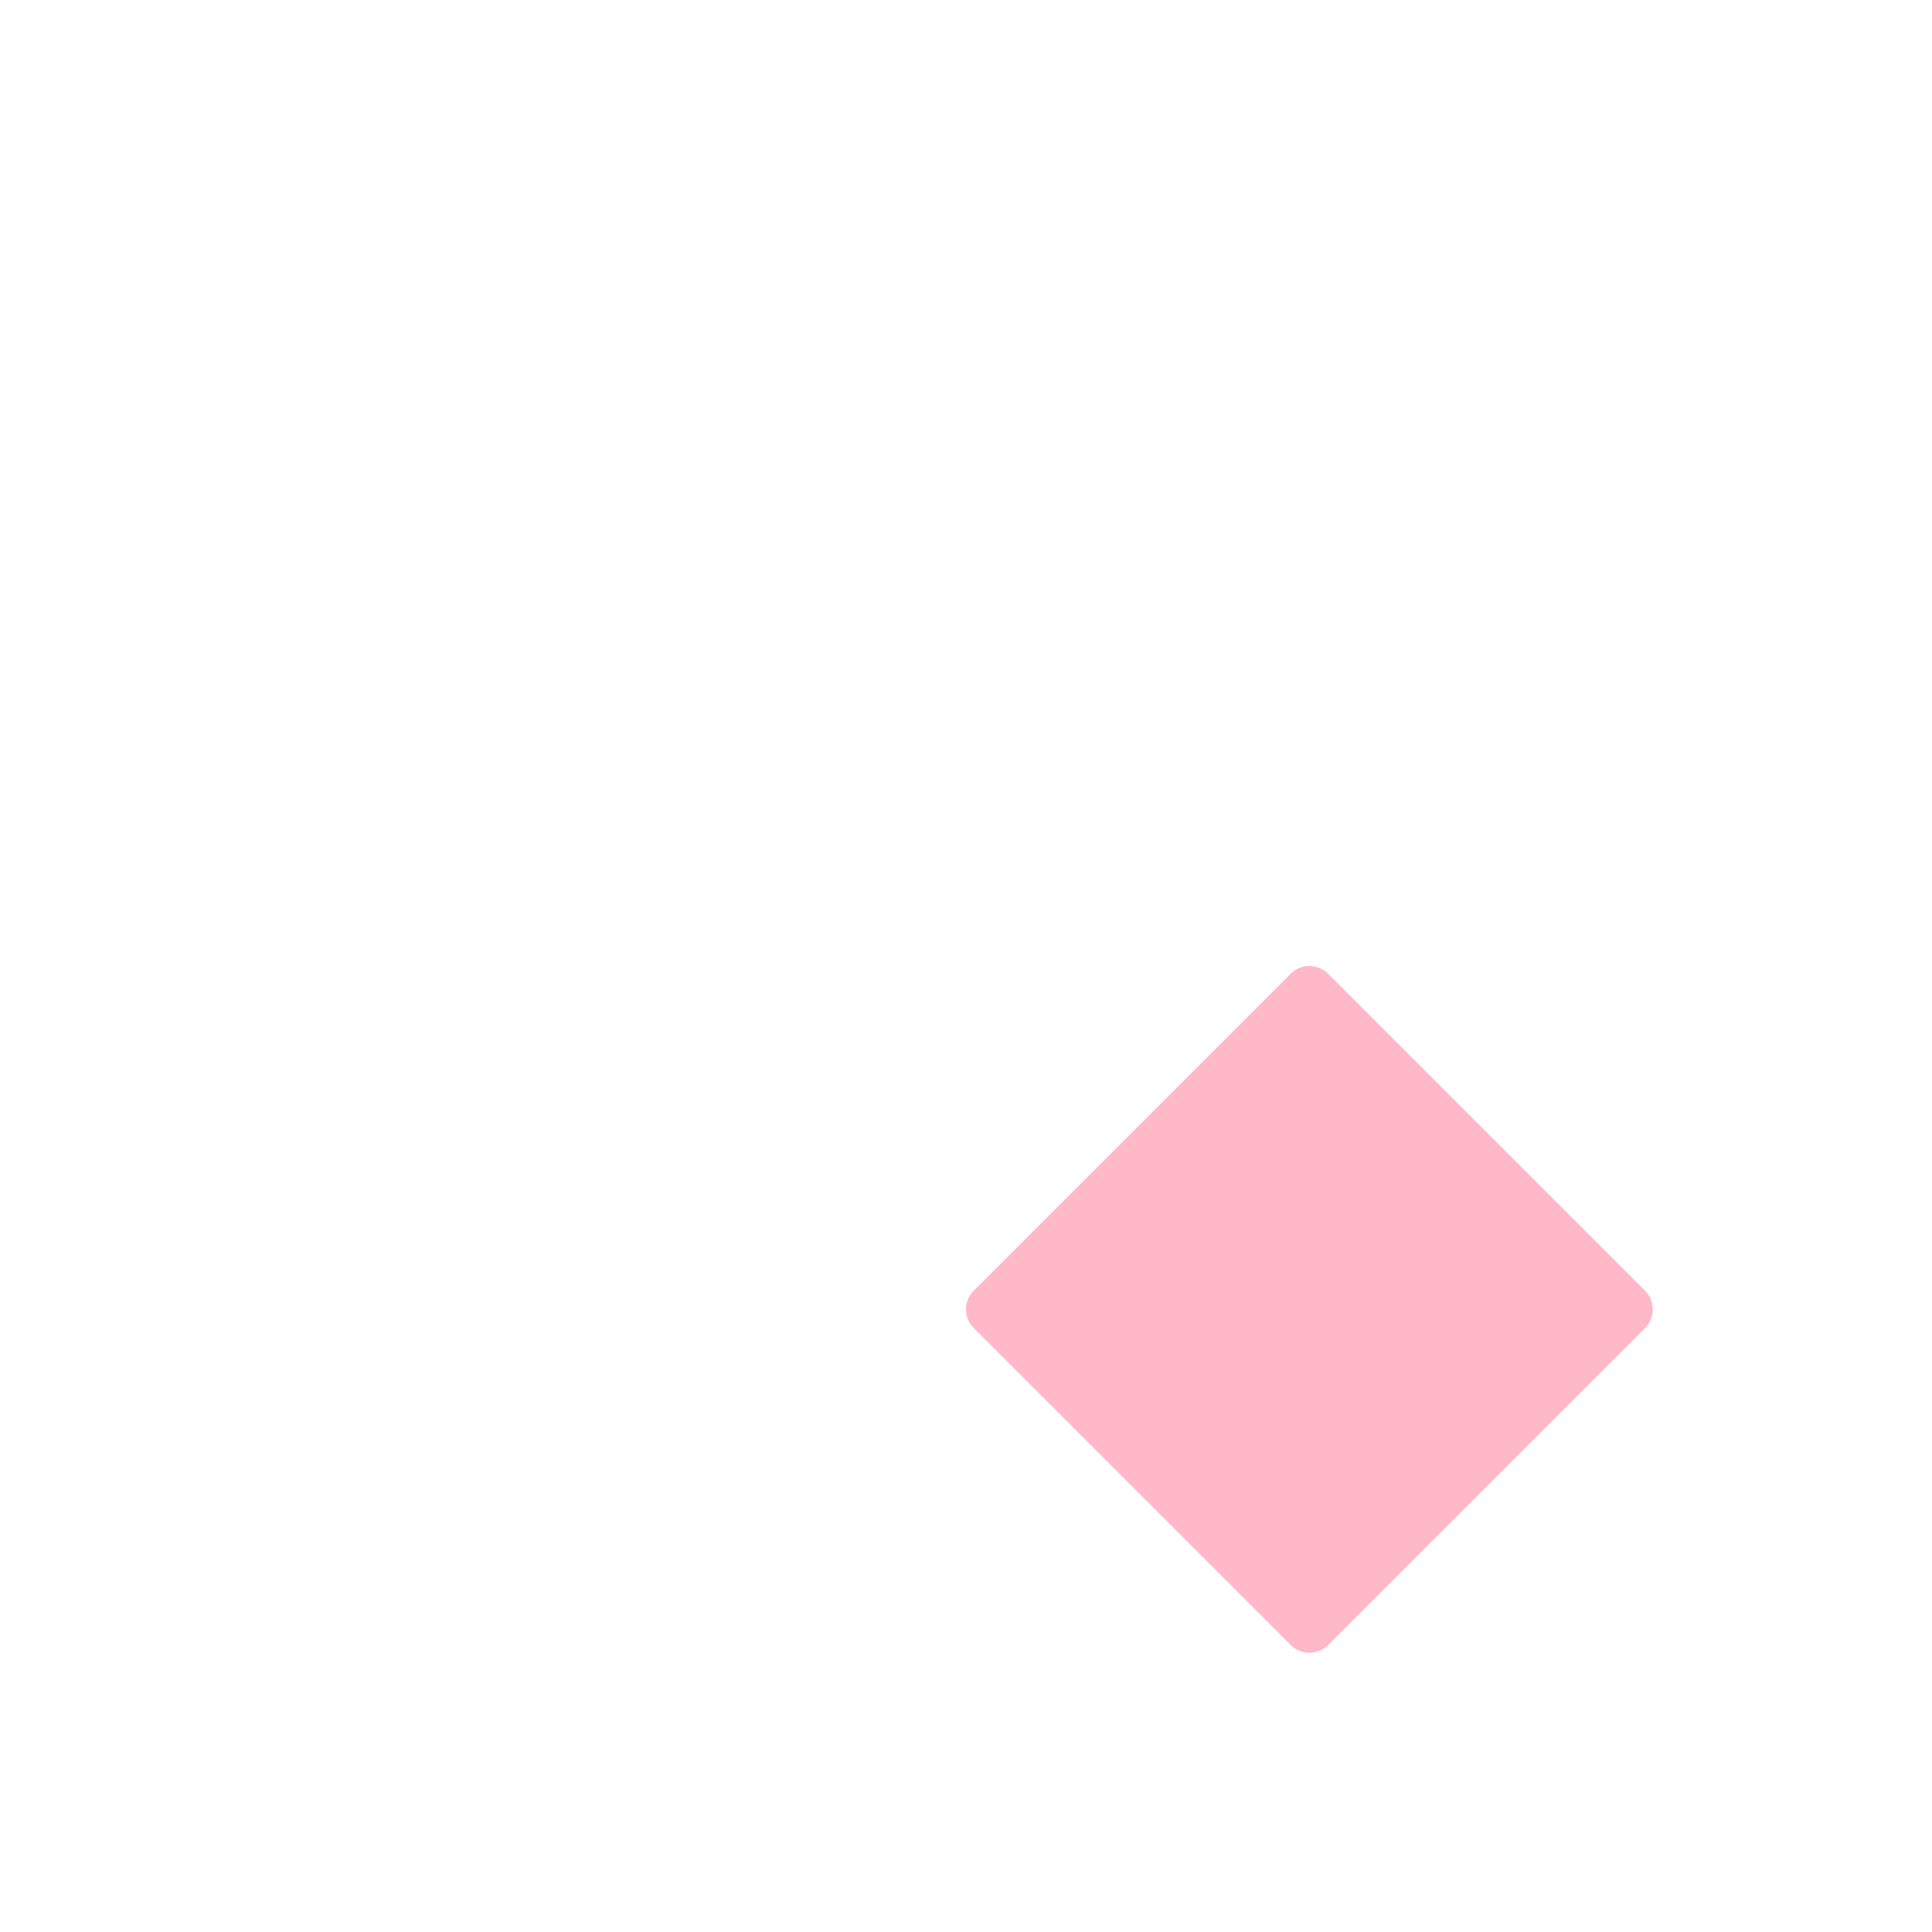
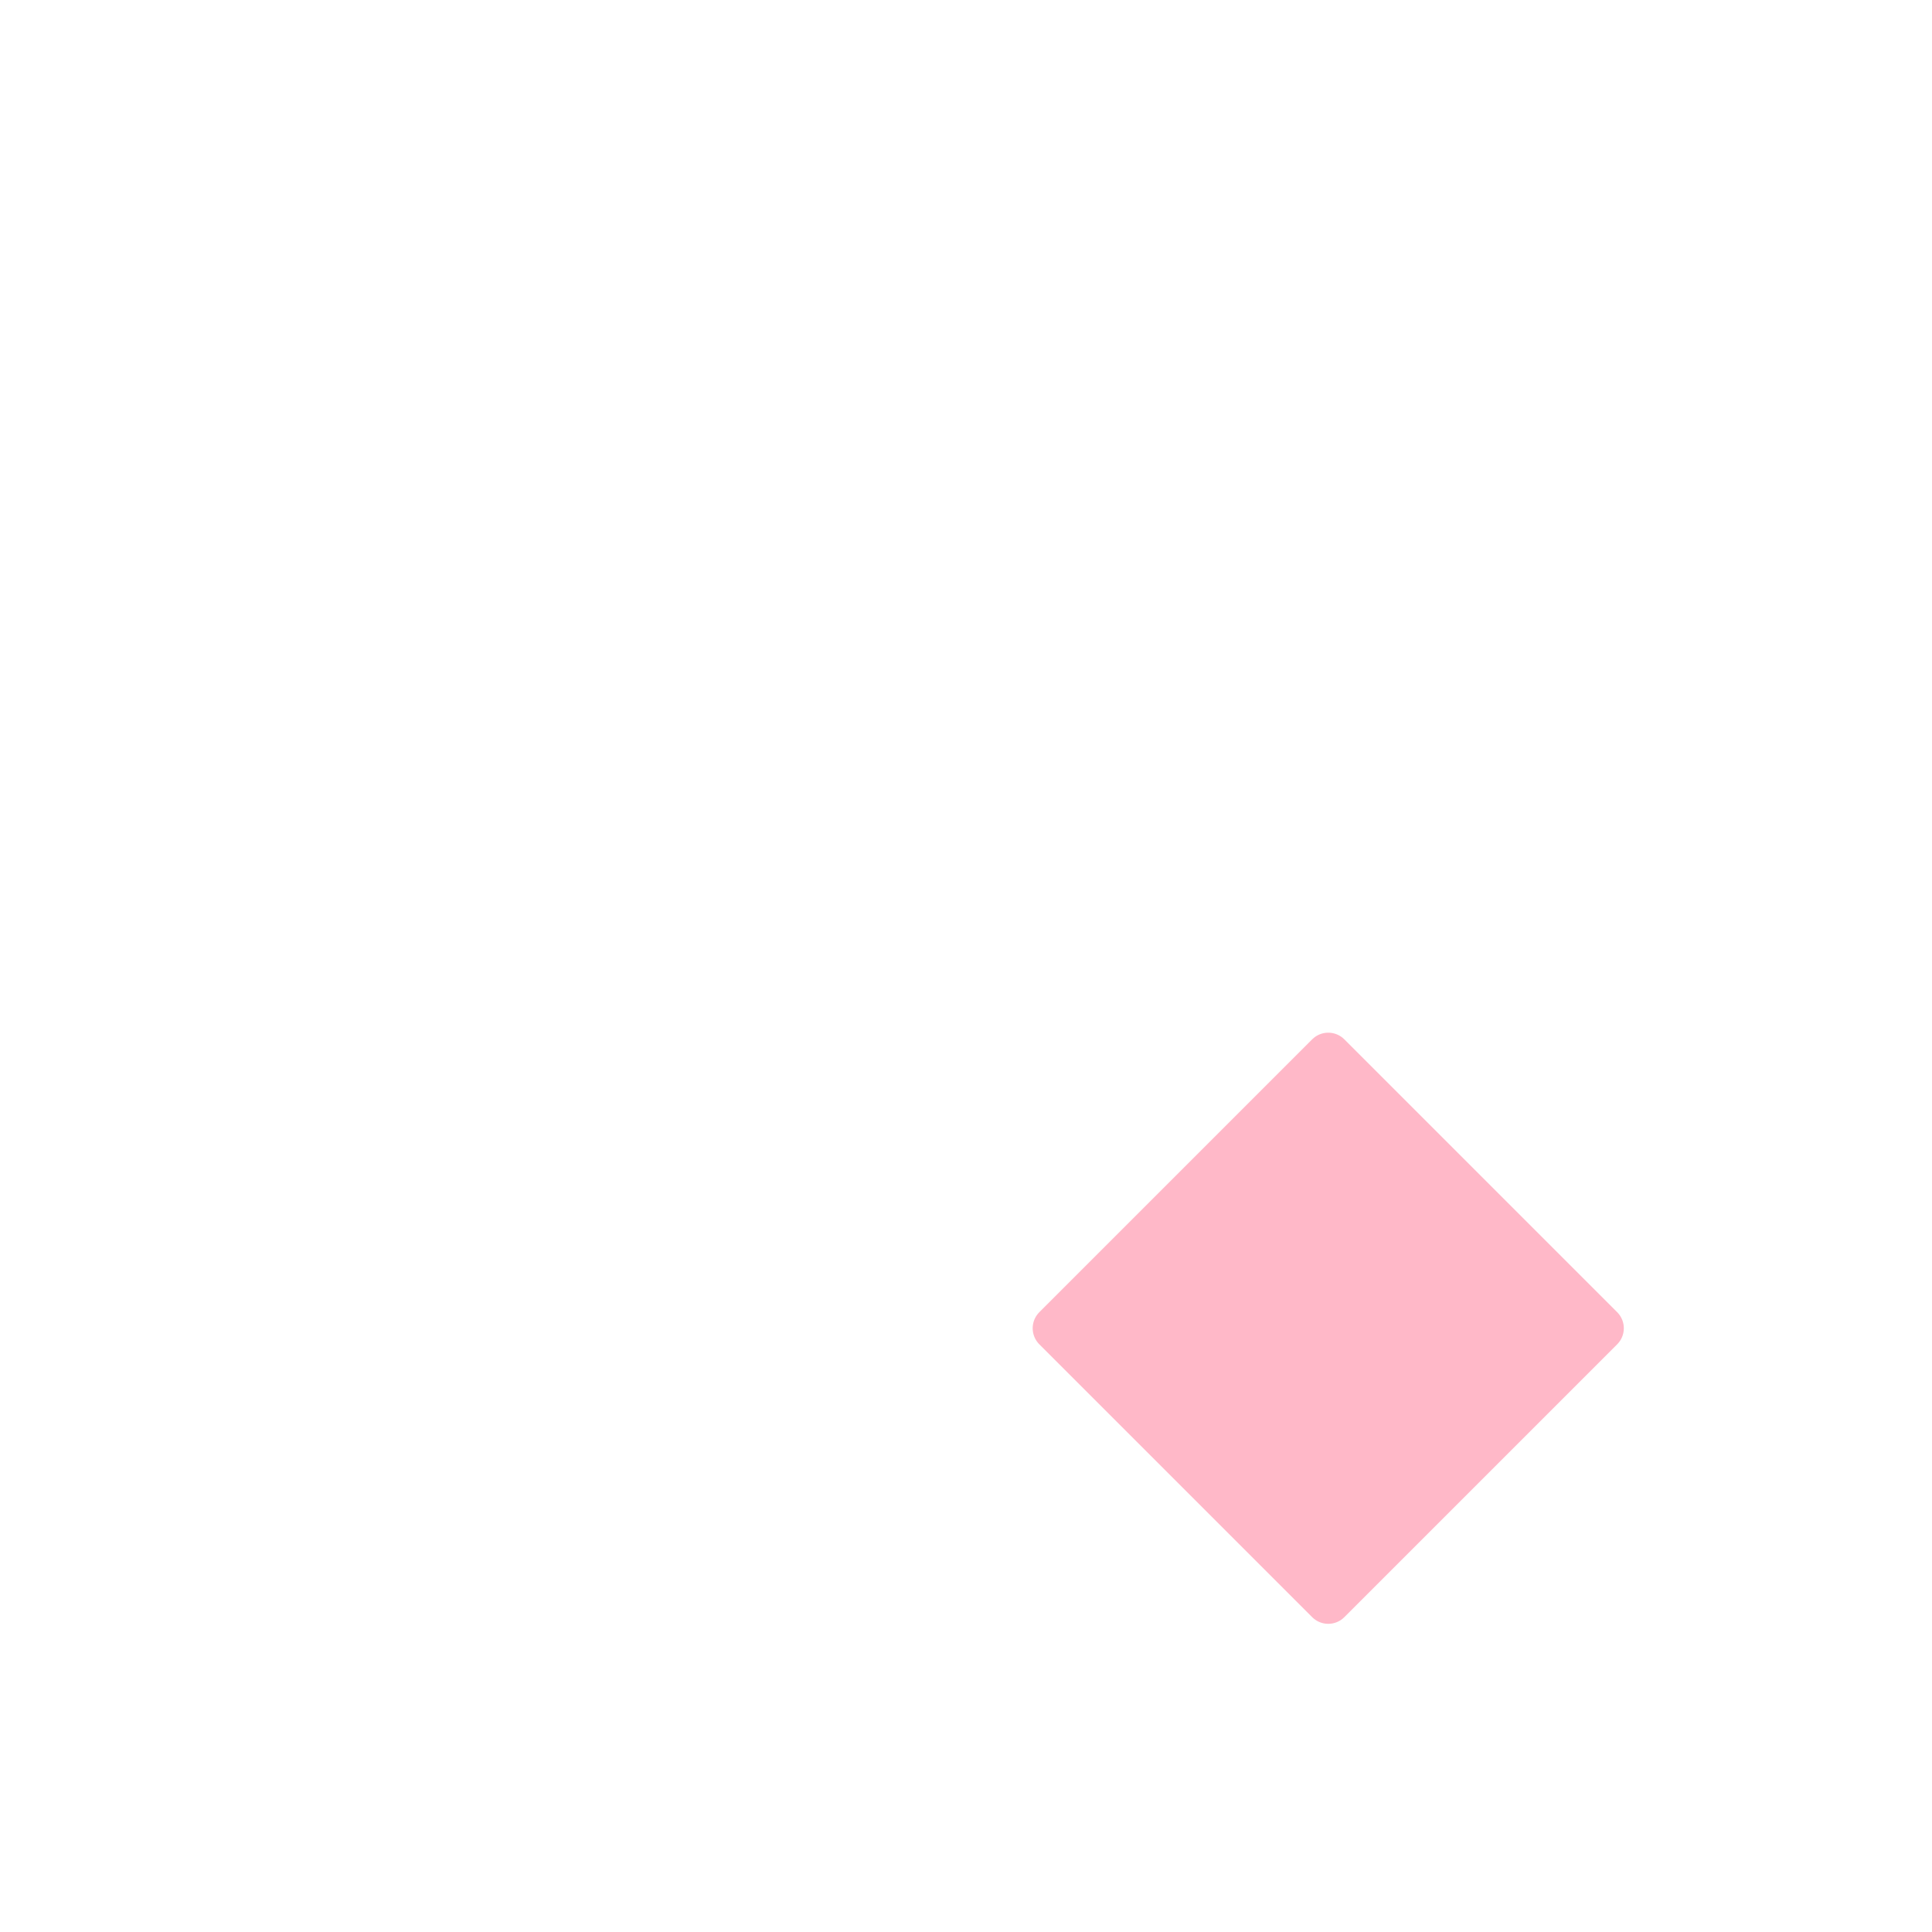
<svg xmlns="http://www.w3.org/2000/svg" width="1024" height="1024" viewBox="0 0 1024 1024">
-   <path d="M694 526 L862 694 L694 862 L526 694 Z" fill="#FFB8C8" stroke="#FFB8C8" stroke-width="28" stroke-linejoin="round" />
+   <g data-layout="keycaps" transform="translate(704 704) scale(0.860759) translate(-694 -694)">
+     <path d="M694 526 L862 694 L694 862 L526 694 Z" fill="#FFB8C8" stroke="#FFB8C8" stroke-width="28" stroke-linejoin="round" />
+   </g>
</svg>
